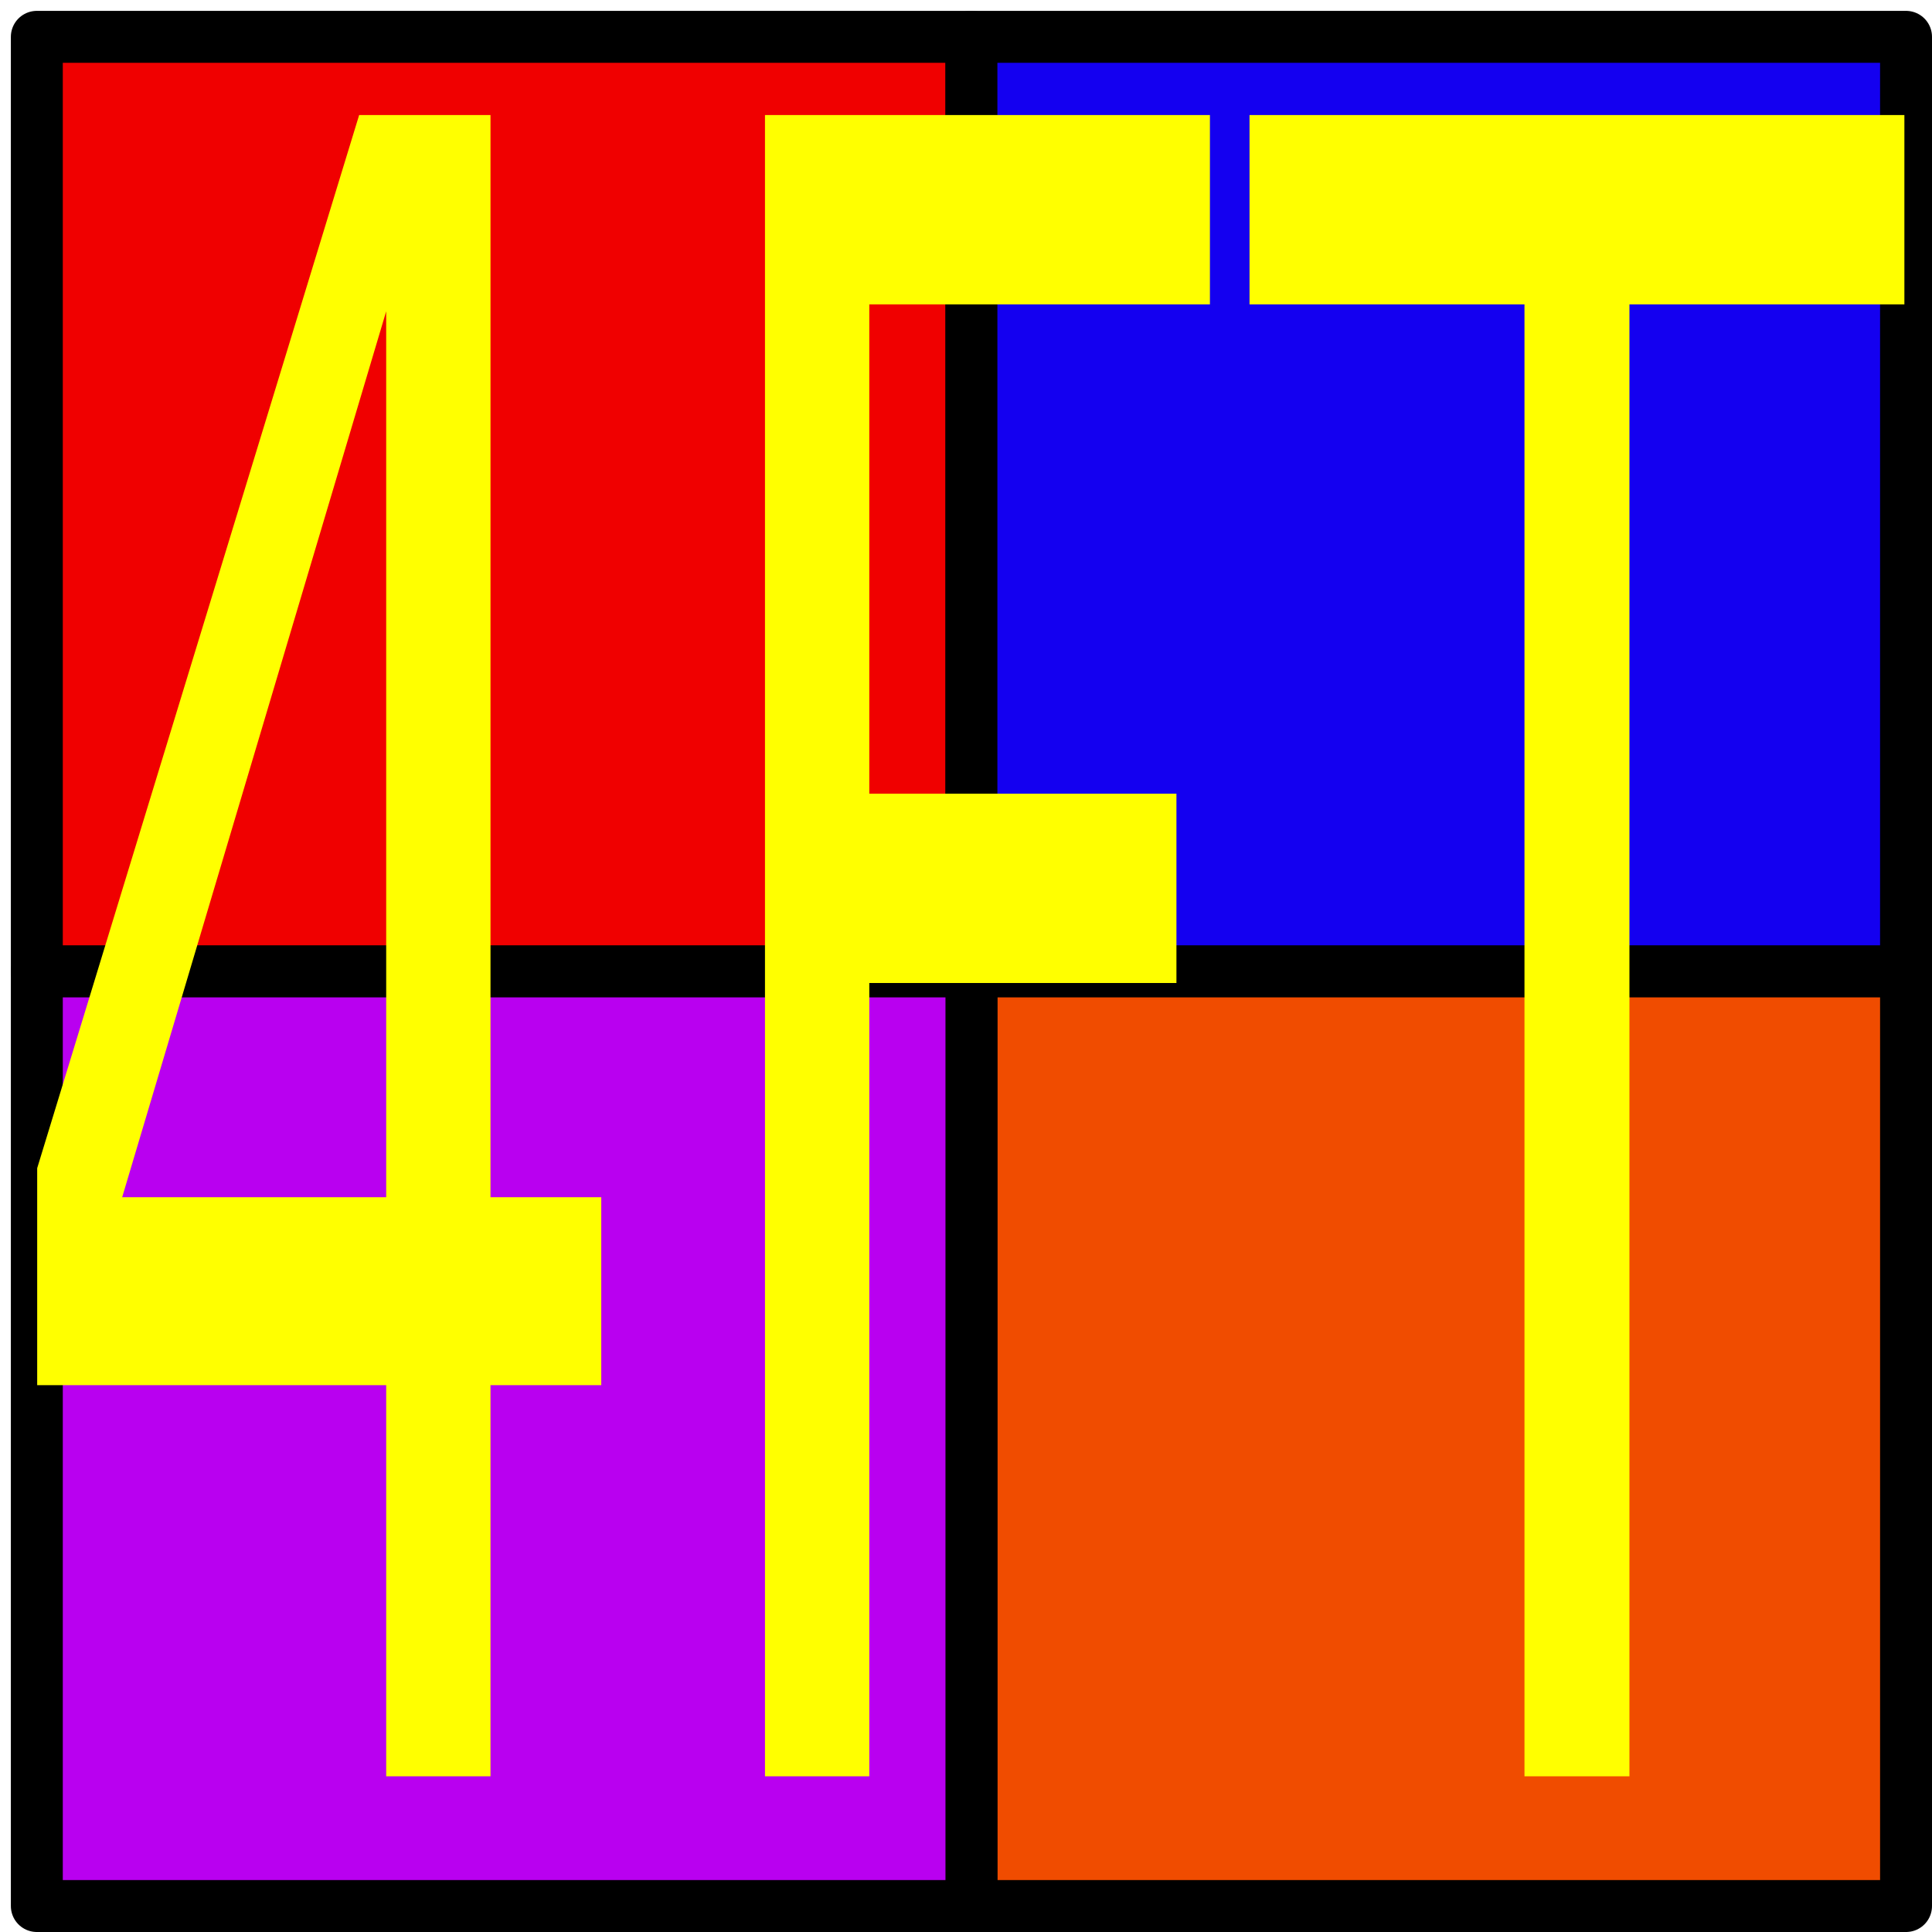
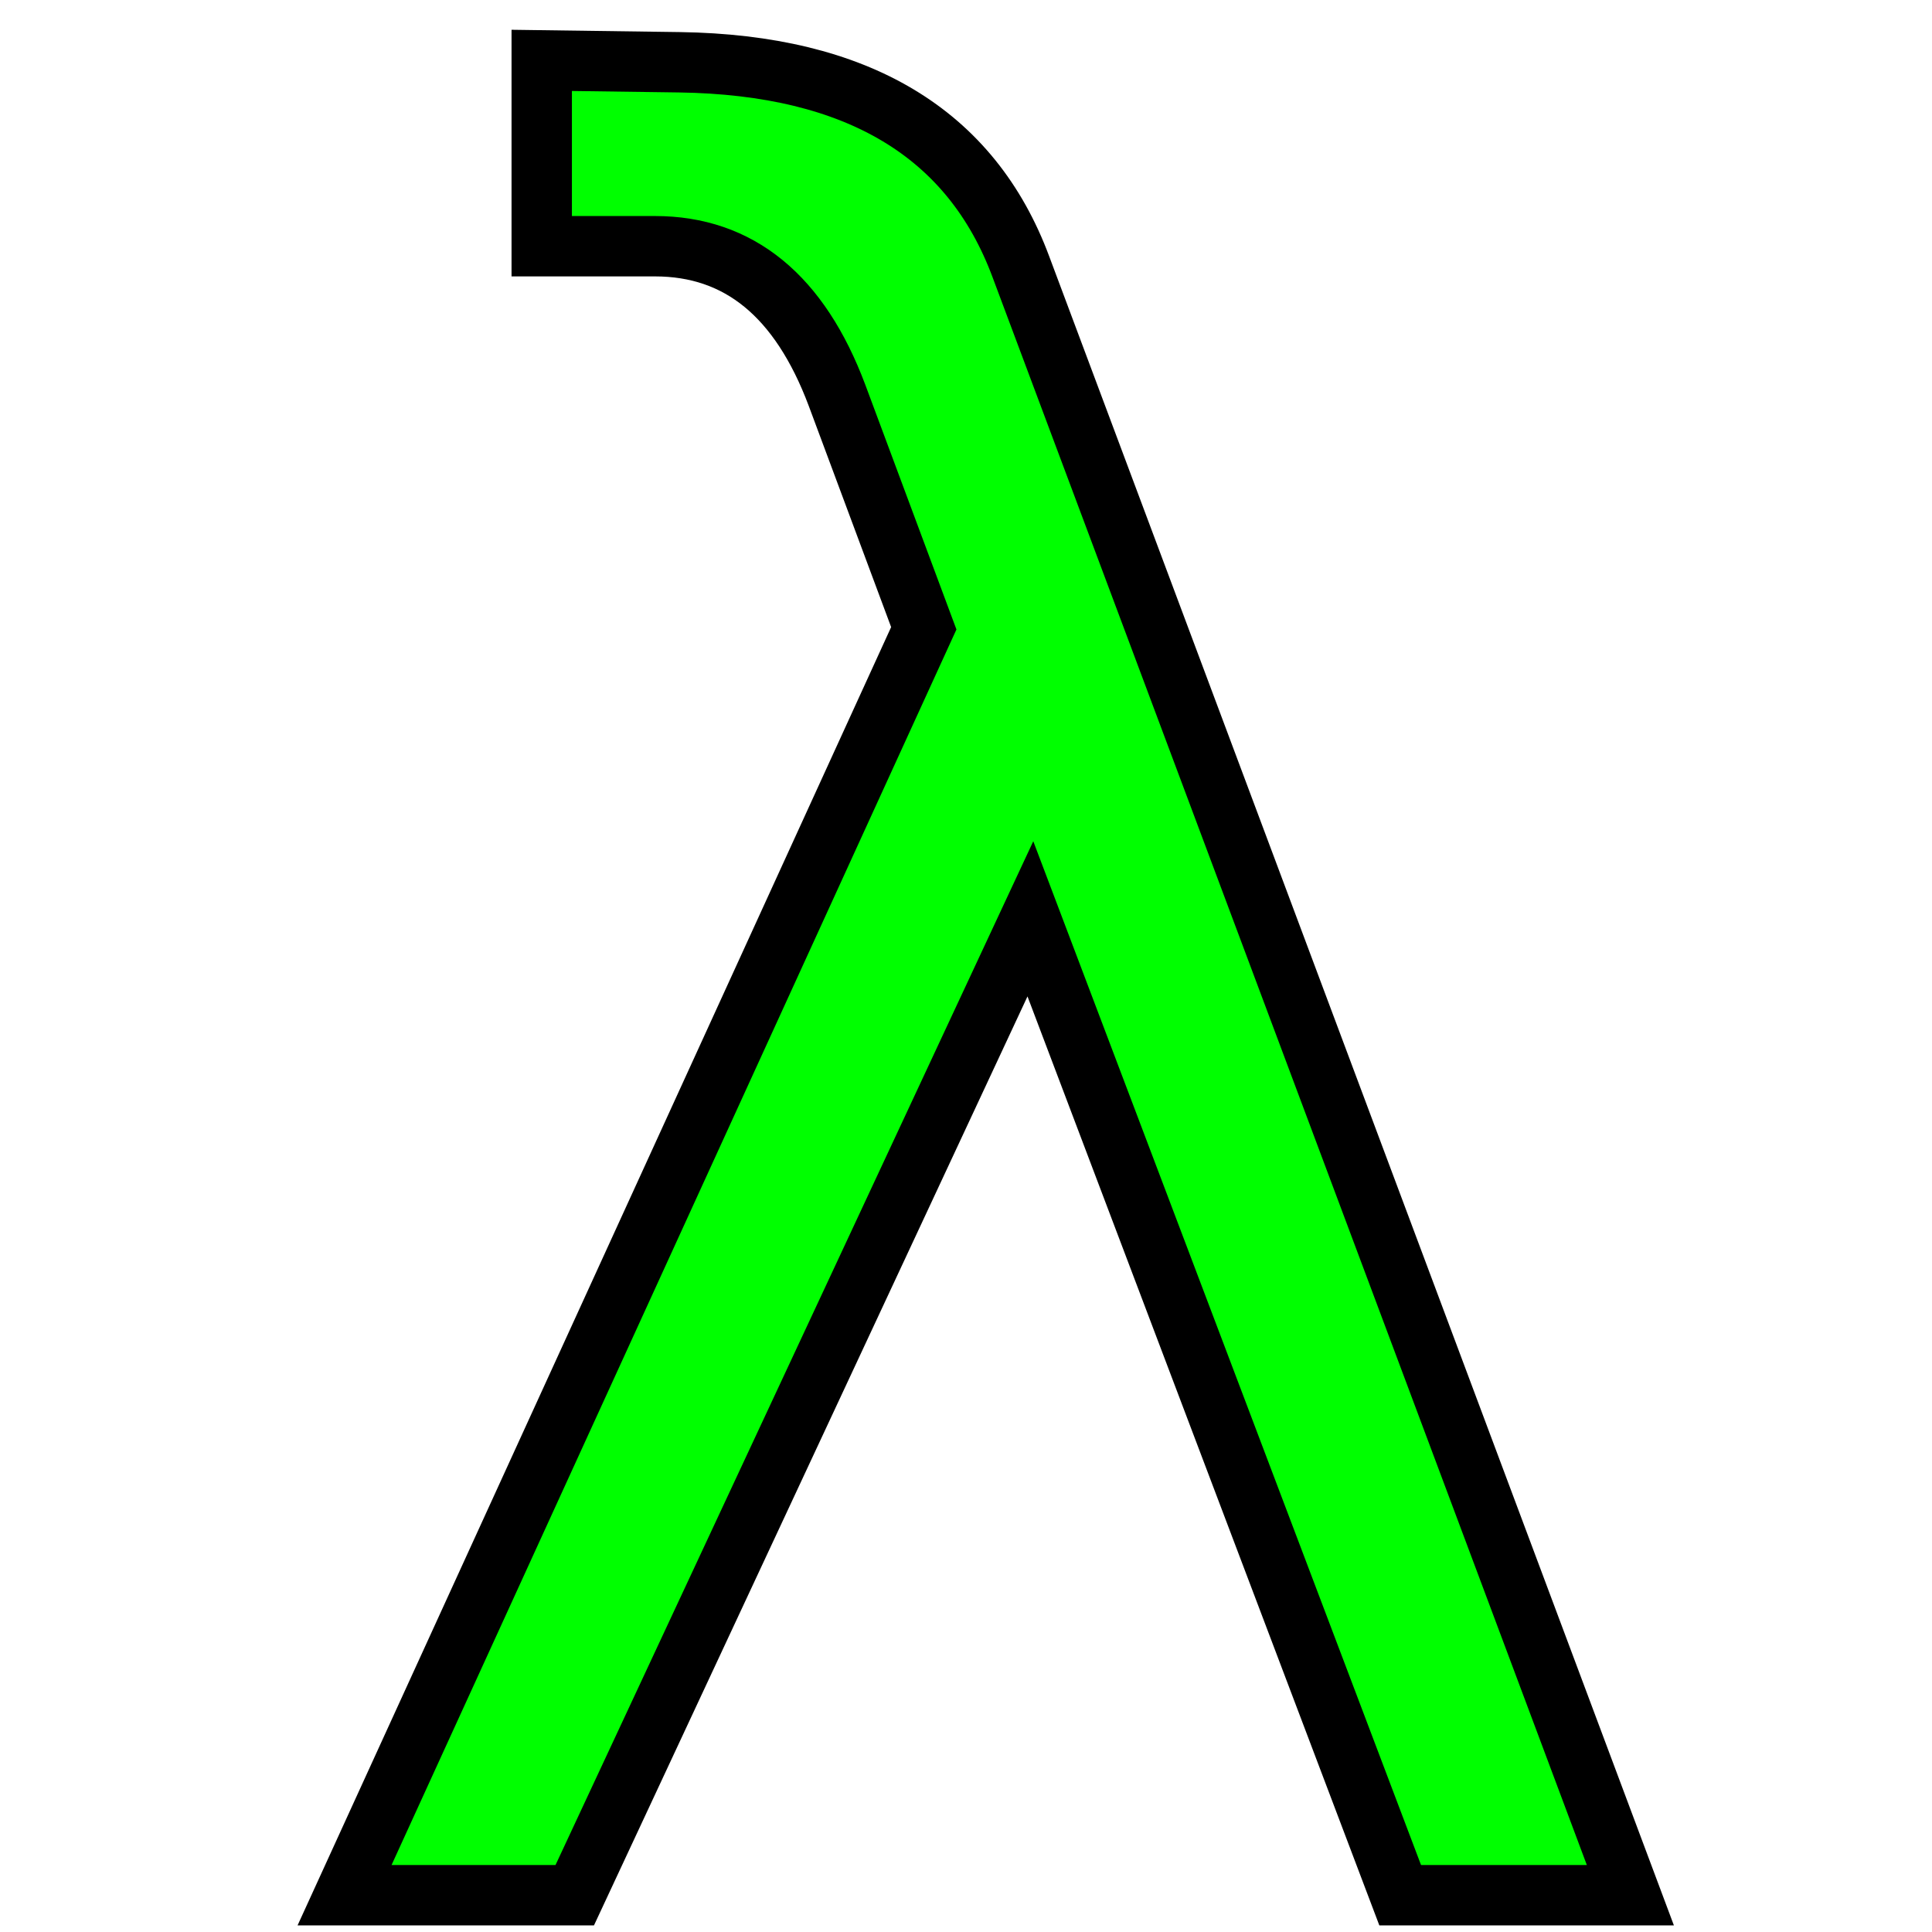
<svg xmlns="http://www.w3.org/2000/svg" width="32px" height="32px" id="svg1374">
  <defs id="defs1376" />
  <g id="layer1">
-     <rect style="opacity:1;fill:#f00000;fill-opacity:1;stroke:#000000;stroke-width:0.86;stroke-linecap:round;stroke-linejoin:round;stroke-miterlimit:4;stroke-dasharray:none;stroke-dashoffset:0;stroke-opacity:1" id="rect2097" width="15.48" height="15.48" x="0.61" y="0.61" ry="0" />
-     <rect style="opacity:1;fill:#1400f0;fill-opacity:1;stroke:#000000;stroke-width:0.86;stroke-linecap:round;stroke-linejoin:round;stroke-miterlimit:4;stroke-dasharray:none;stroke-dashoffset:0;stroke-opacity:1" id="rect2099" width="15.48" height="15.48" x="16.09" y="0.61" />
-     <rect style="opacity:1;fill:#f04c00;fill-opacity:1;stroke:#000000;stroke-width:0.86;stroke-linecap:round;stroke-linejoin:round;stroke-miterlimit:4;stroke-dasharray:none;stroke-dashoffset:0;stroke-opacity:1" id="rect2101" width="15.48" height="15.48" x="16.09" y="16.09" />
-     <rect style="opacity:1;fill:#b900f0;fill-opacity:1;stroke:#000000;stroke-width:0.86;stroke-linecap:round;stroke-linejoin:round;stroke-miterlimit:4;stroke-dasharray:none;stroke-dashoffset:0;stroke-opacity:1" id="rect2103" width="15.48" height="15.48" x="0.61" y="16.09" />
-     <text xml:space="preserve" style="font-size:25.767px;font-style:normal;font-weight:normal;fill:#ffff00;fill-opacity:1;stroke:none;stroke-width:1pt;stroke-linecap:butt;stroke-linejoin:miter;stroke-opacity:1;font-family:Bitstream Vera Sans" x="-0.365" y="20.082" id="text2831" transform="scale(0.68258,1.46503)">
-       <tspan id="tspan2833" x="-0.365" y="20.082">4FT</tspan>
+     <text xml:space="preserve" style="font-size:12px;font-style:normal;font-weight:normal;line-height:125%;fill:#00ff00;fill-opacity:1;stroke:#000000;stroke-width:1px;stroke-linecap:butt;stroke-linejoin:miter;stroke-opacity:1;font-family:Bitstream Vera Sans" x="4.52" y="31.391" id="text5284">
+       <tspan id="tspan5286" x="4.52" y="31.391" style="font-size:40px;font-style:normal;font-variant:normal;font-weight:normal;font-stretch:normal;text-align:start;line-height:125%;writing-mode:lr-tb;text-anchor:start;font-family:Bitstream Vera Sans;fill:#00ff00;fill-opacity:1;stroke:#000000;stroke-opacity:1">λ</tspan>
    </text>
  </g>
</svg>
